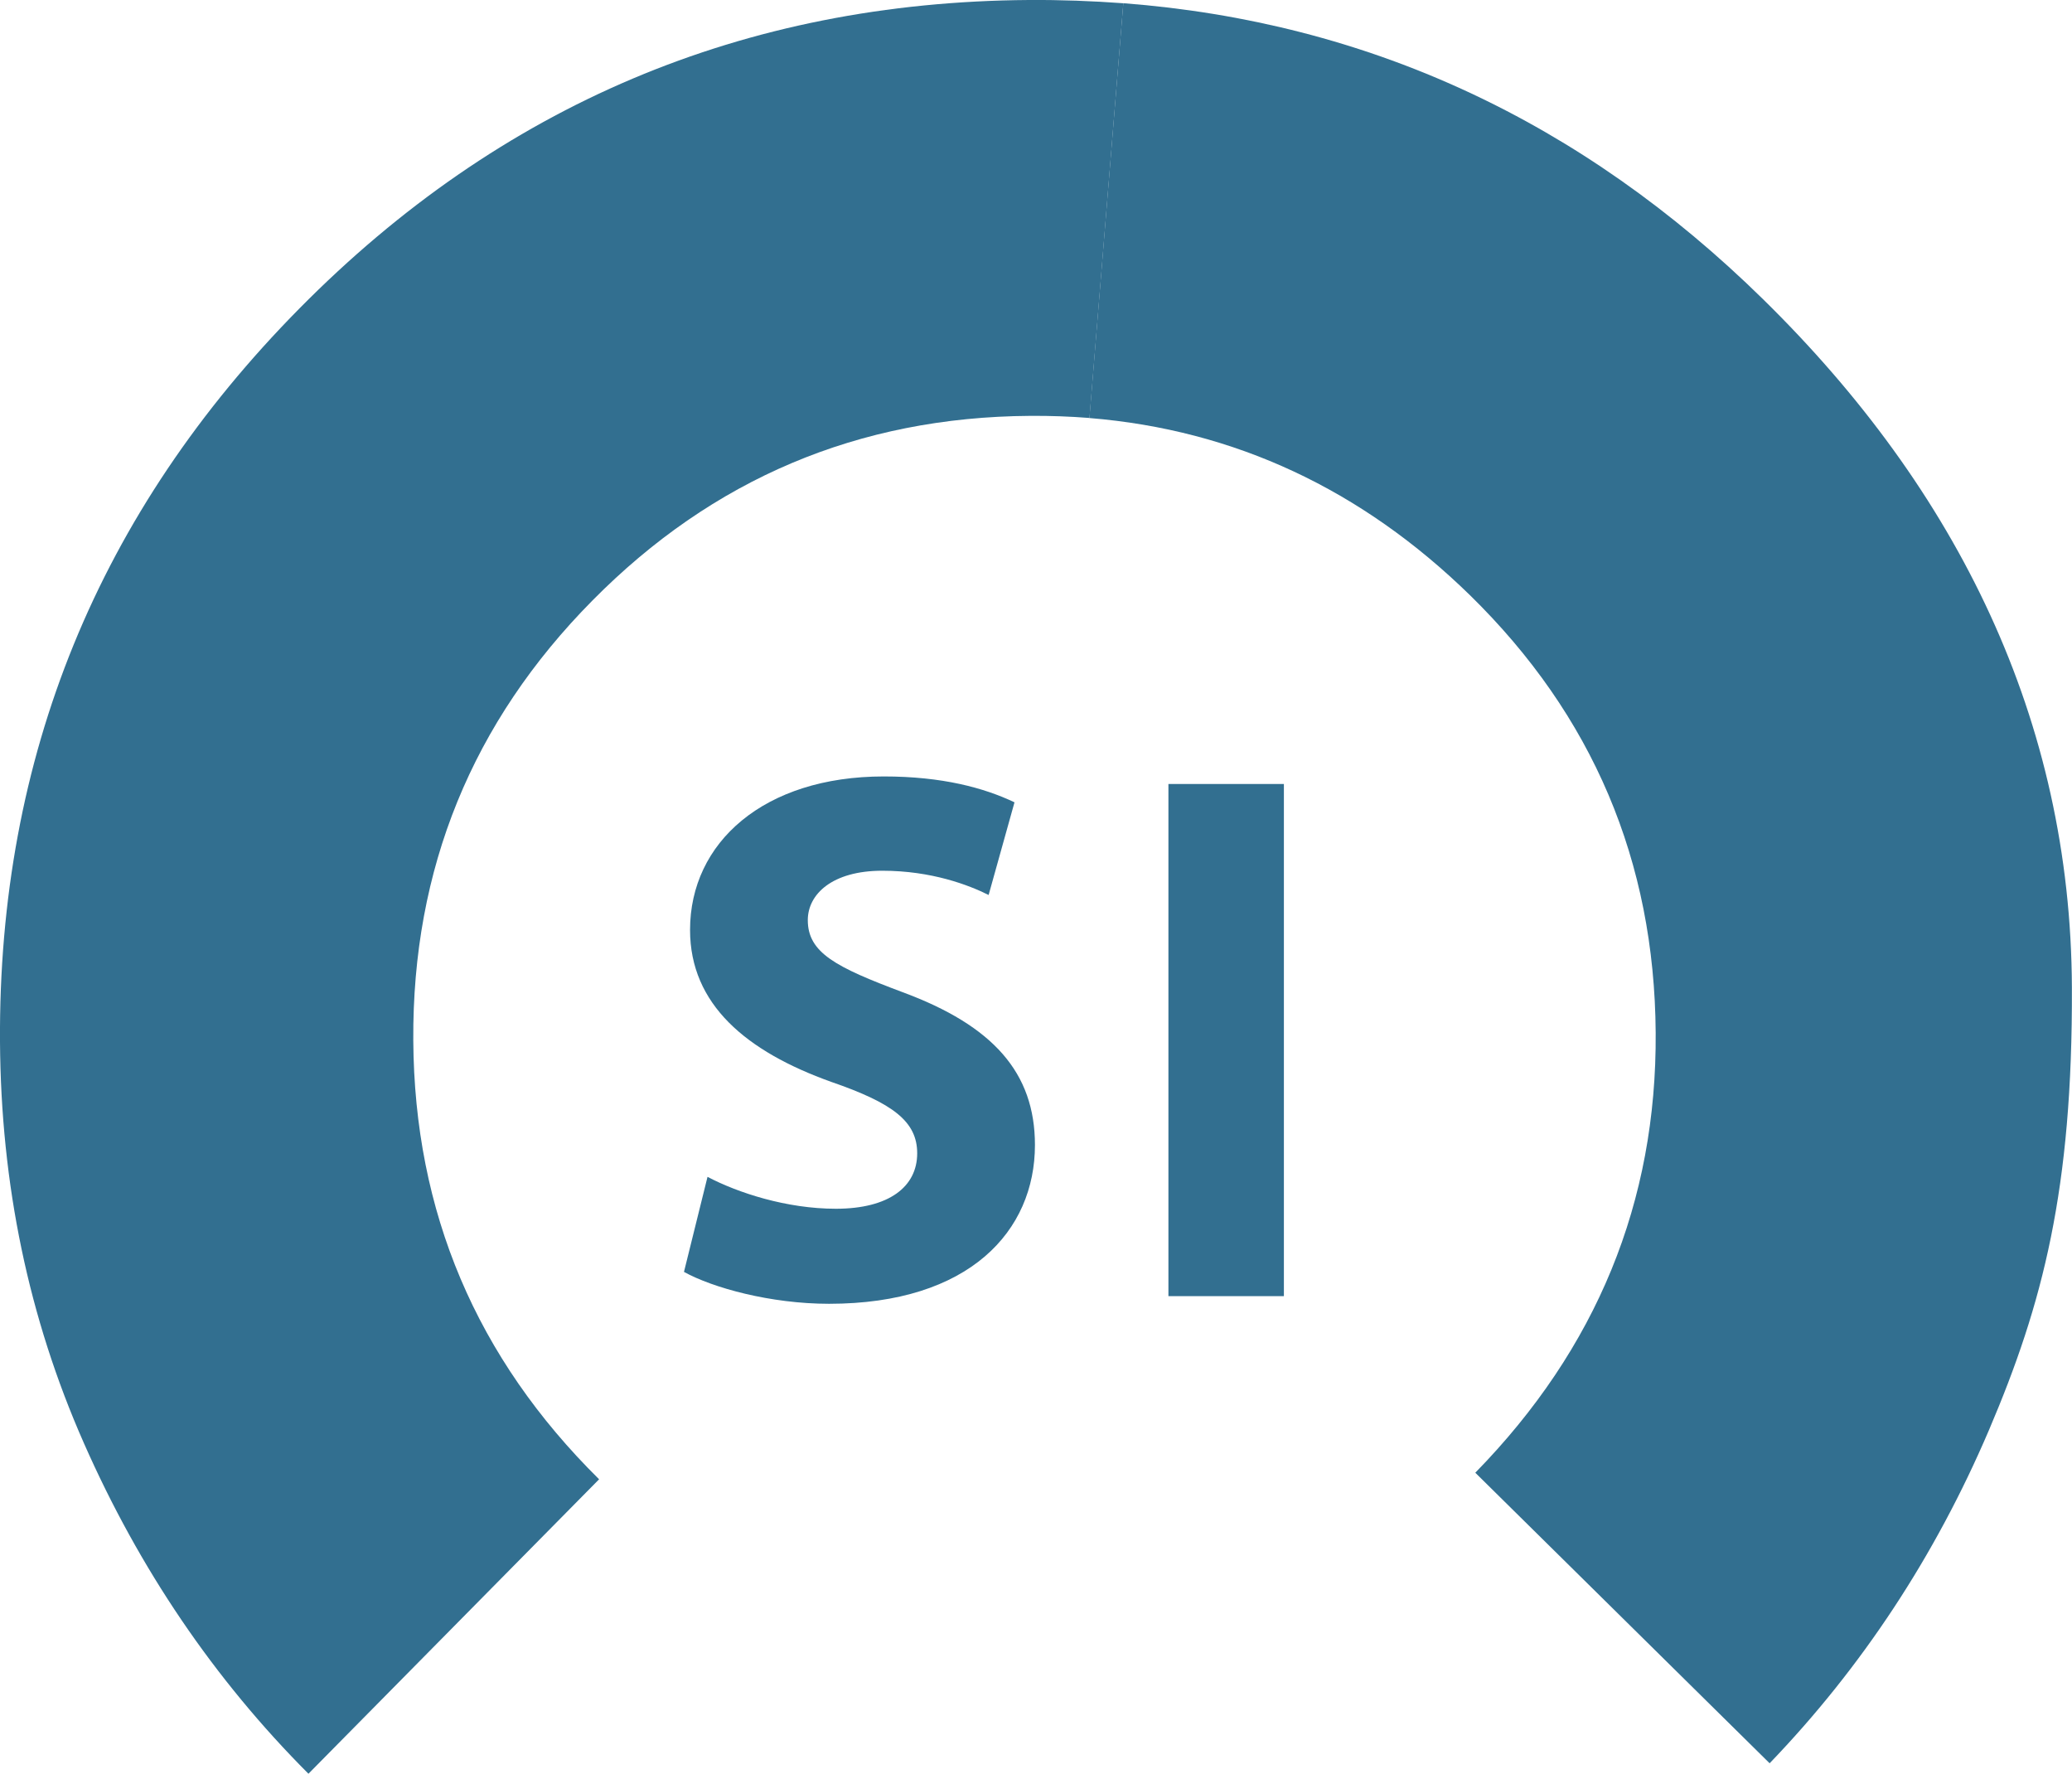
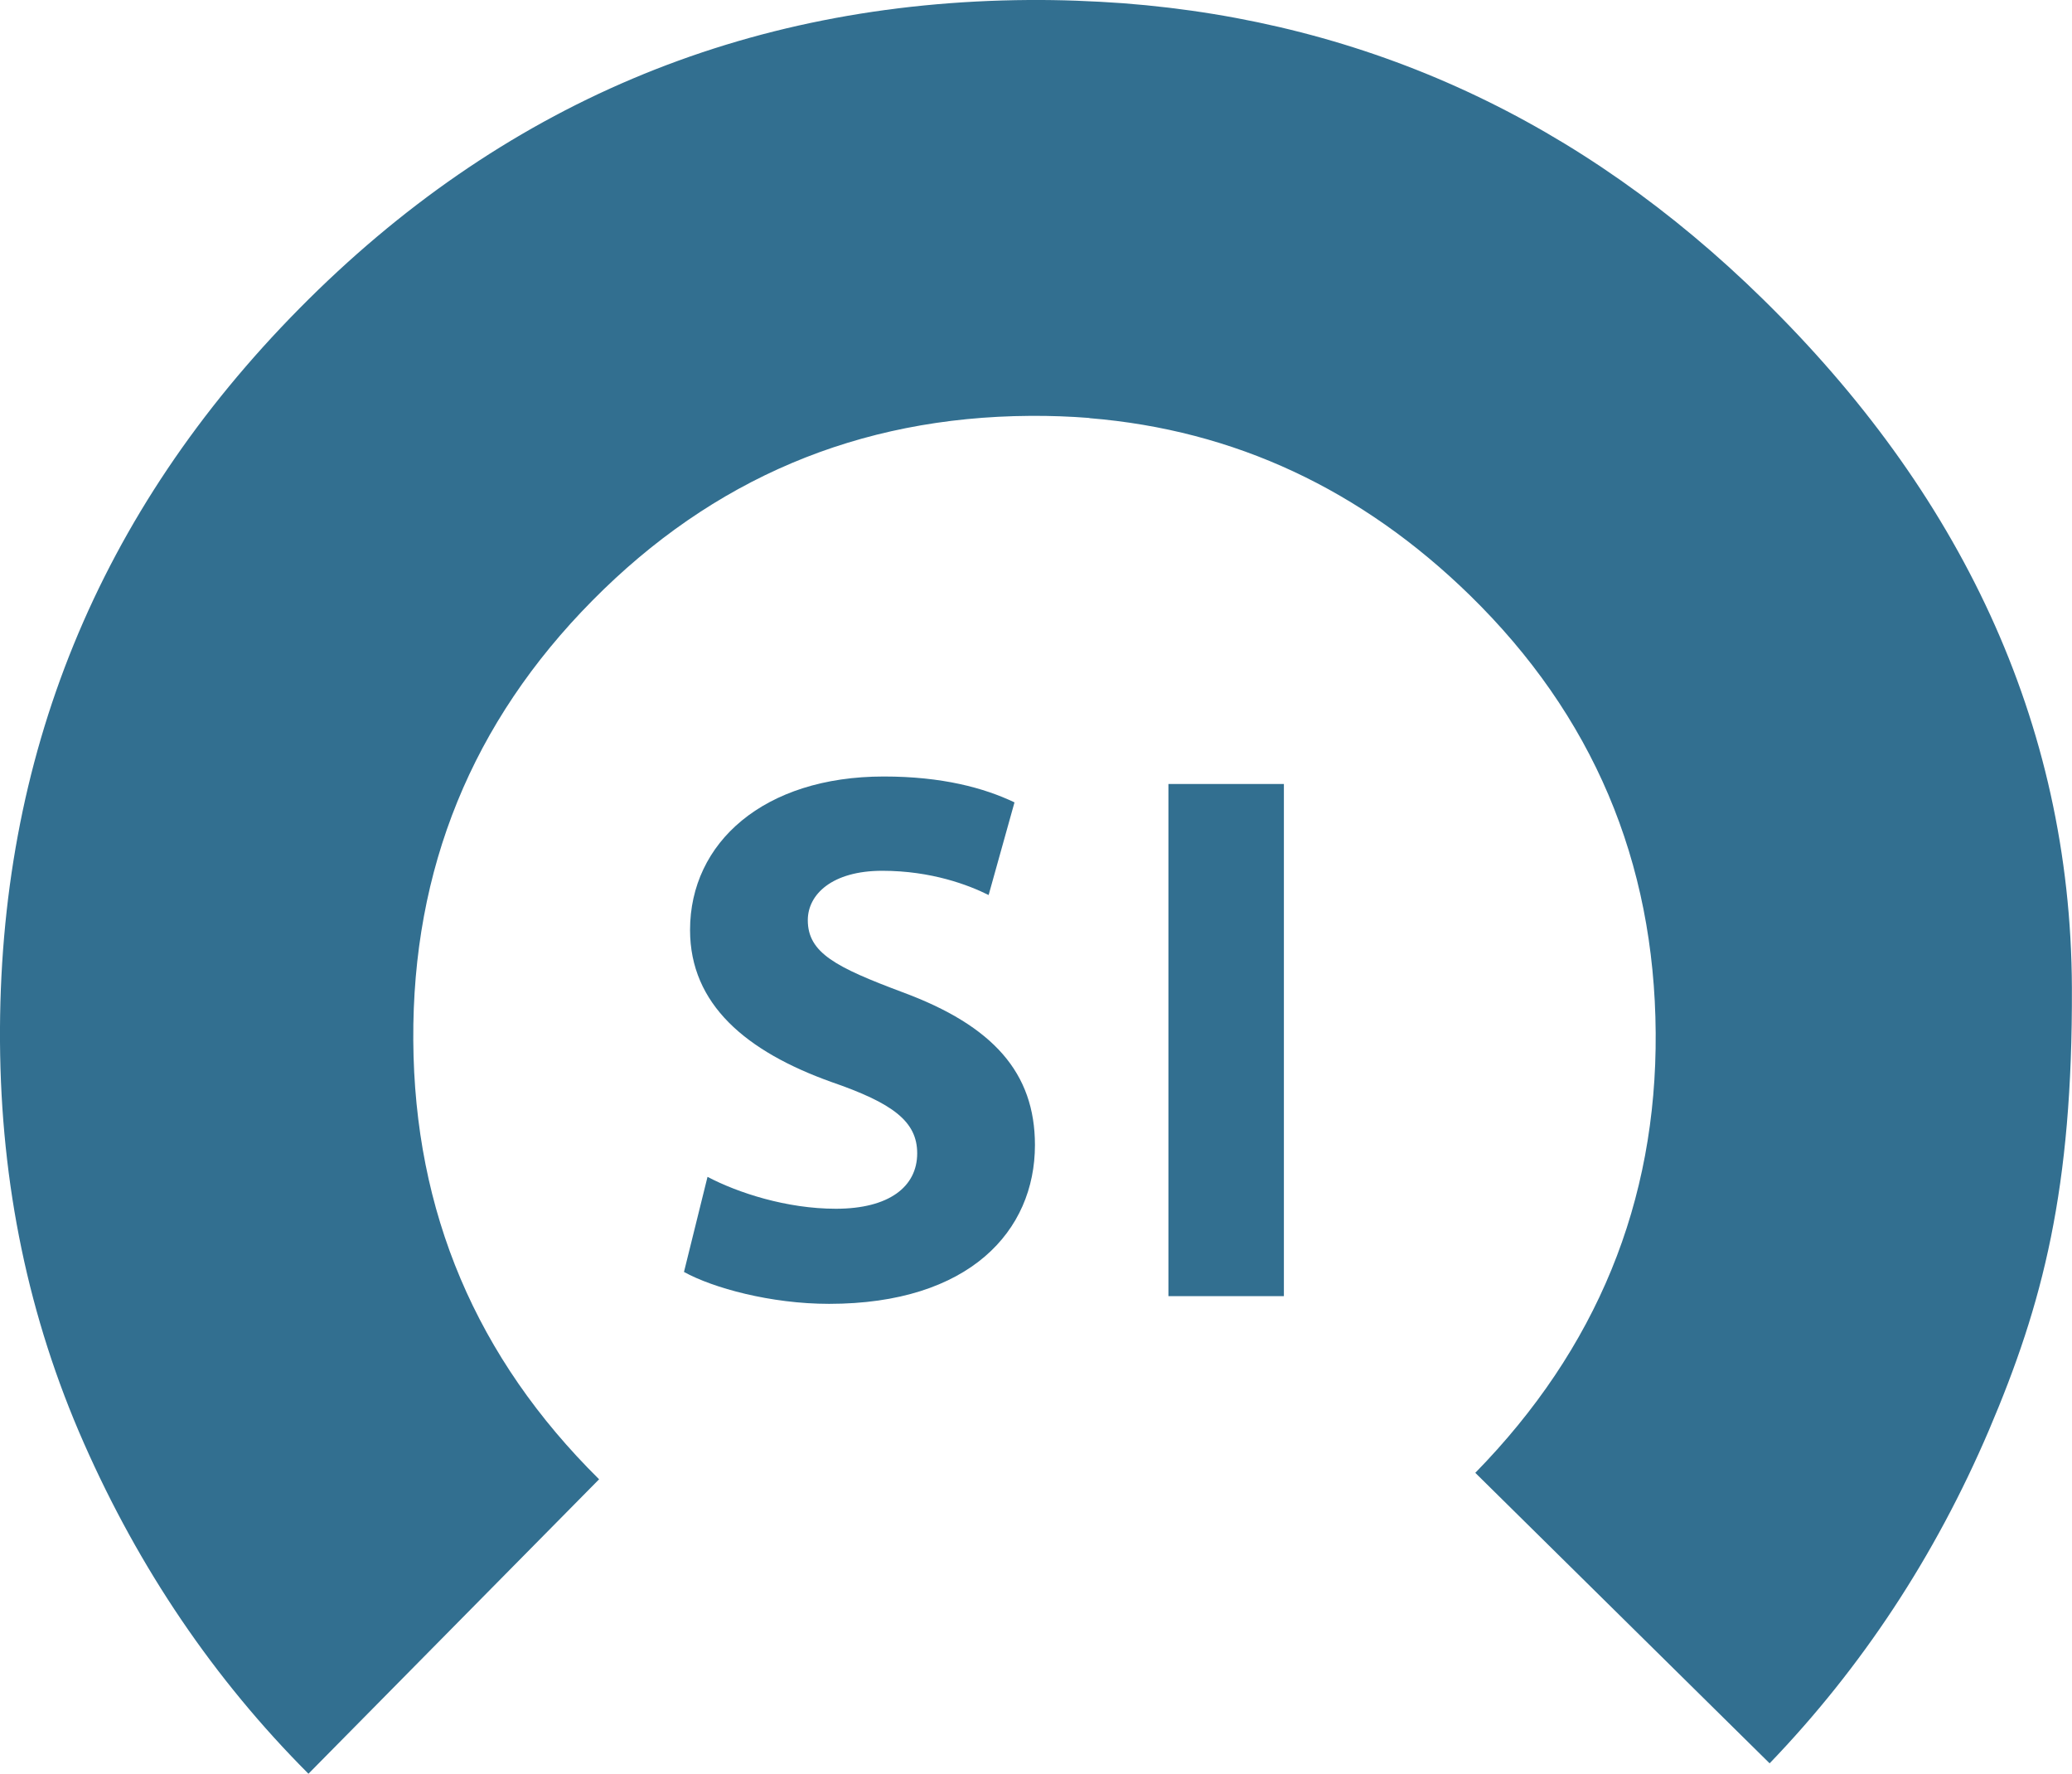
<svg xmlns="http://www.w3.org/2000/svg" version="1.1" id="Layer_1" x="0px" y="0px" width="38.203px" height="32.697px" viewBox="0 0 38.203 32.697" enable-background="new 0 0 38.203 32.697" xml:space="preserve">
  <g>
    <g enable-background="new    ">
-       <path fill="#326F90" d="M13.045,21.694c0.56,0.294,1.457,0.588,2.367,0.588c0.98,0,1.499-0.406,1.499-1.022    c0-0.588-0.448-0.924-1.583-1.316c-1.569-0.561-2.605-1.429-2.605-2.802c0-1.61,1.359-2.829,3.572-2.829    c1.079,0,1.849,0.21,2.41,0.477l-0.477,1.708c-0.364-0.182-1.05-0.447-1.961-0.447c-0.924,0-1.373,0.434-1.373,0.91    c0,0.603,0.518,0.868,1.751,1.33c1.667,0.617,2.437,1.485,2.437,2.816c0,1.582-1.205,2.927-3.796,2.927    c-1.079,0-2.143-0.294-2.675-0.588L13.045,21.694z" />
+       <path fill="#326F90" d="M13.045,21.694c0.56,0.294,1.457,0.588,2.367,0.588c0.98,0,1.499-0.406,1.499-1.022    c0-0.588-0.448-0.924-1.583-1.315c-1.569-0.562-2.605-1.429-2.605-2.802c0-1.61,1.359-2.829,3.572-2.829    c1.079,0,1.849,0.21,2.41,0.477l-0.477,1.708c-0.364-0.182-1.05-0.447-1.961-0.447c-0.924,0-1.373,0.435-1.373,0.91    c0,0.604,0.518,0.868,1.751,1.33c1.667,0.617,2.437,1.485,2.437,2.816c0,1.582-1.205,2.927-3.796,2.927    c-1.079,0-2.143-0.294-2.675-0.588L13.045,21.694z" />
      <path fill="#326F90" d="M23.672,14.452v9.441h-2.129v-9.441H23.672z" />
    </g>
    <g>
-       <path fill="#326F90" d="M20.711,0.059c4.514,0.346,8.447,2.17,11.797,5.458c3.592,3.524,5.674,7.758,5.693,12.688    c0.015,3.721-0.537,5.83-1.529,8.157c-0.994,2.326-2.343,4.373-4.044,6.142l-5.427-5.356c2.238-2.287,3.347-4.992,3.326-8.11    c-0.021-3.165-1.162-5.854-3.426-8.068c-1.998-1.949-4.336-3.046-7.015-3.264" />
-       <path fill="#326F90" d="M20.088,7.705c-0.357-0.028-0.725-0.042-1.097-0.039c-3.166,0.021-5.855,1.164-8.069,3.405    C8.708,13.309,7.6,16.012,7.62,19.178c0.02,3.167,1.163,5.855,3.426,8.091l-5.359,5.428c-1.745-1.749-3.118-3.778-4.14-6.094    C0.525,24.289,0.017,21.831,0,19.204c-0.032-5.252,1.815-9.767,5.52-13.517C9.225,1.936,13.715,0.036,18.969,0    c0.59-0.004,1.17,0.018,1.743,0.06" />
+       <path fill="#326F90" d="M20.088,7.705c-0.357-0.028-0.725-0.042-1.097-0.039c-3.166,0.021-5.855,1.164-8.069,3.405    C8.708,13.309,7.6,16.012,7.62,19.178c0.02,3.167,1.163,5.854,3.426,8.091l-5.359,5.428c-1.745-1.749-3.118-3.778-4.14-6.094    C0.525,24.289,0.017,21.831,0,19.204c-0.032-5.252,1.815-9.767,5.52-13.517C9.225,1.936,13.715,0.036,18.969,0    c0.59-0.004,1.17,0.019,1.742,0.06c4.514,0.346,8.447,2.17,11.797,5.458c3.592,3.523,5.674,7.758,5.693,12.688    c0.015,3.721-0.537,5.83-1.529,8.157c-0.994,2.326-2.343,4.373-4.044,6.142l-5.427-5.355c2.238-2.287,3.347-4.992,3.326-8.11    c-0.021-3.165-1.162-5.854-3.426-8.067c-1.998-1.949-4.336-3.047-7.016-3.265" />
    </g>
  </g>
</svg>
